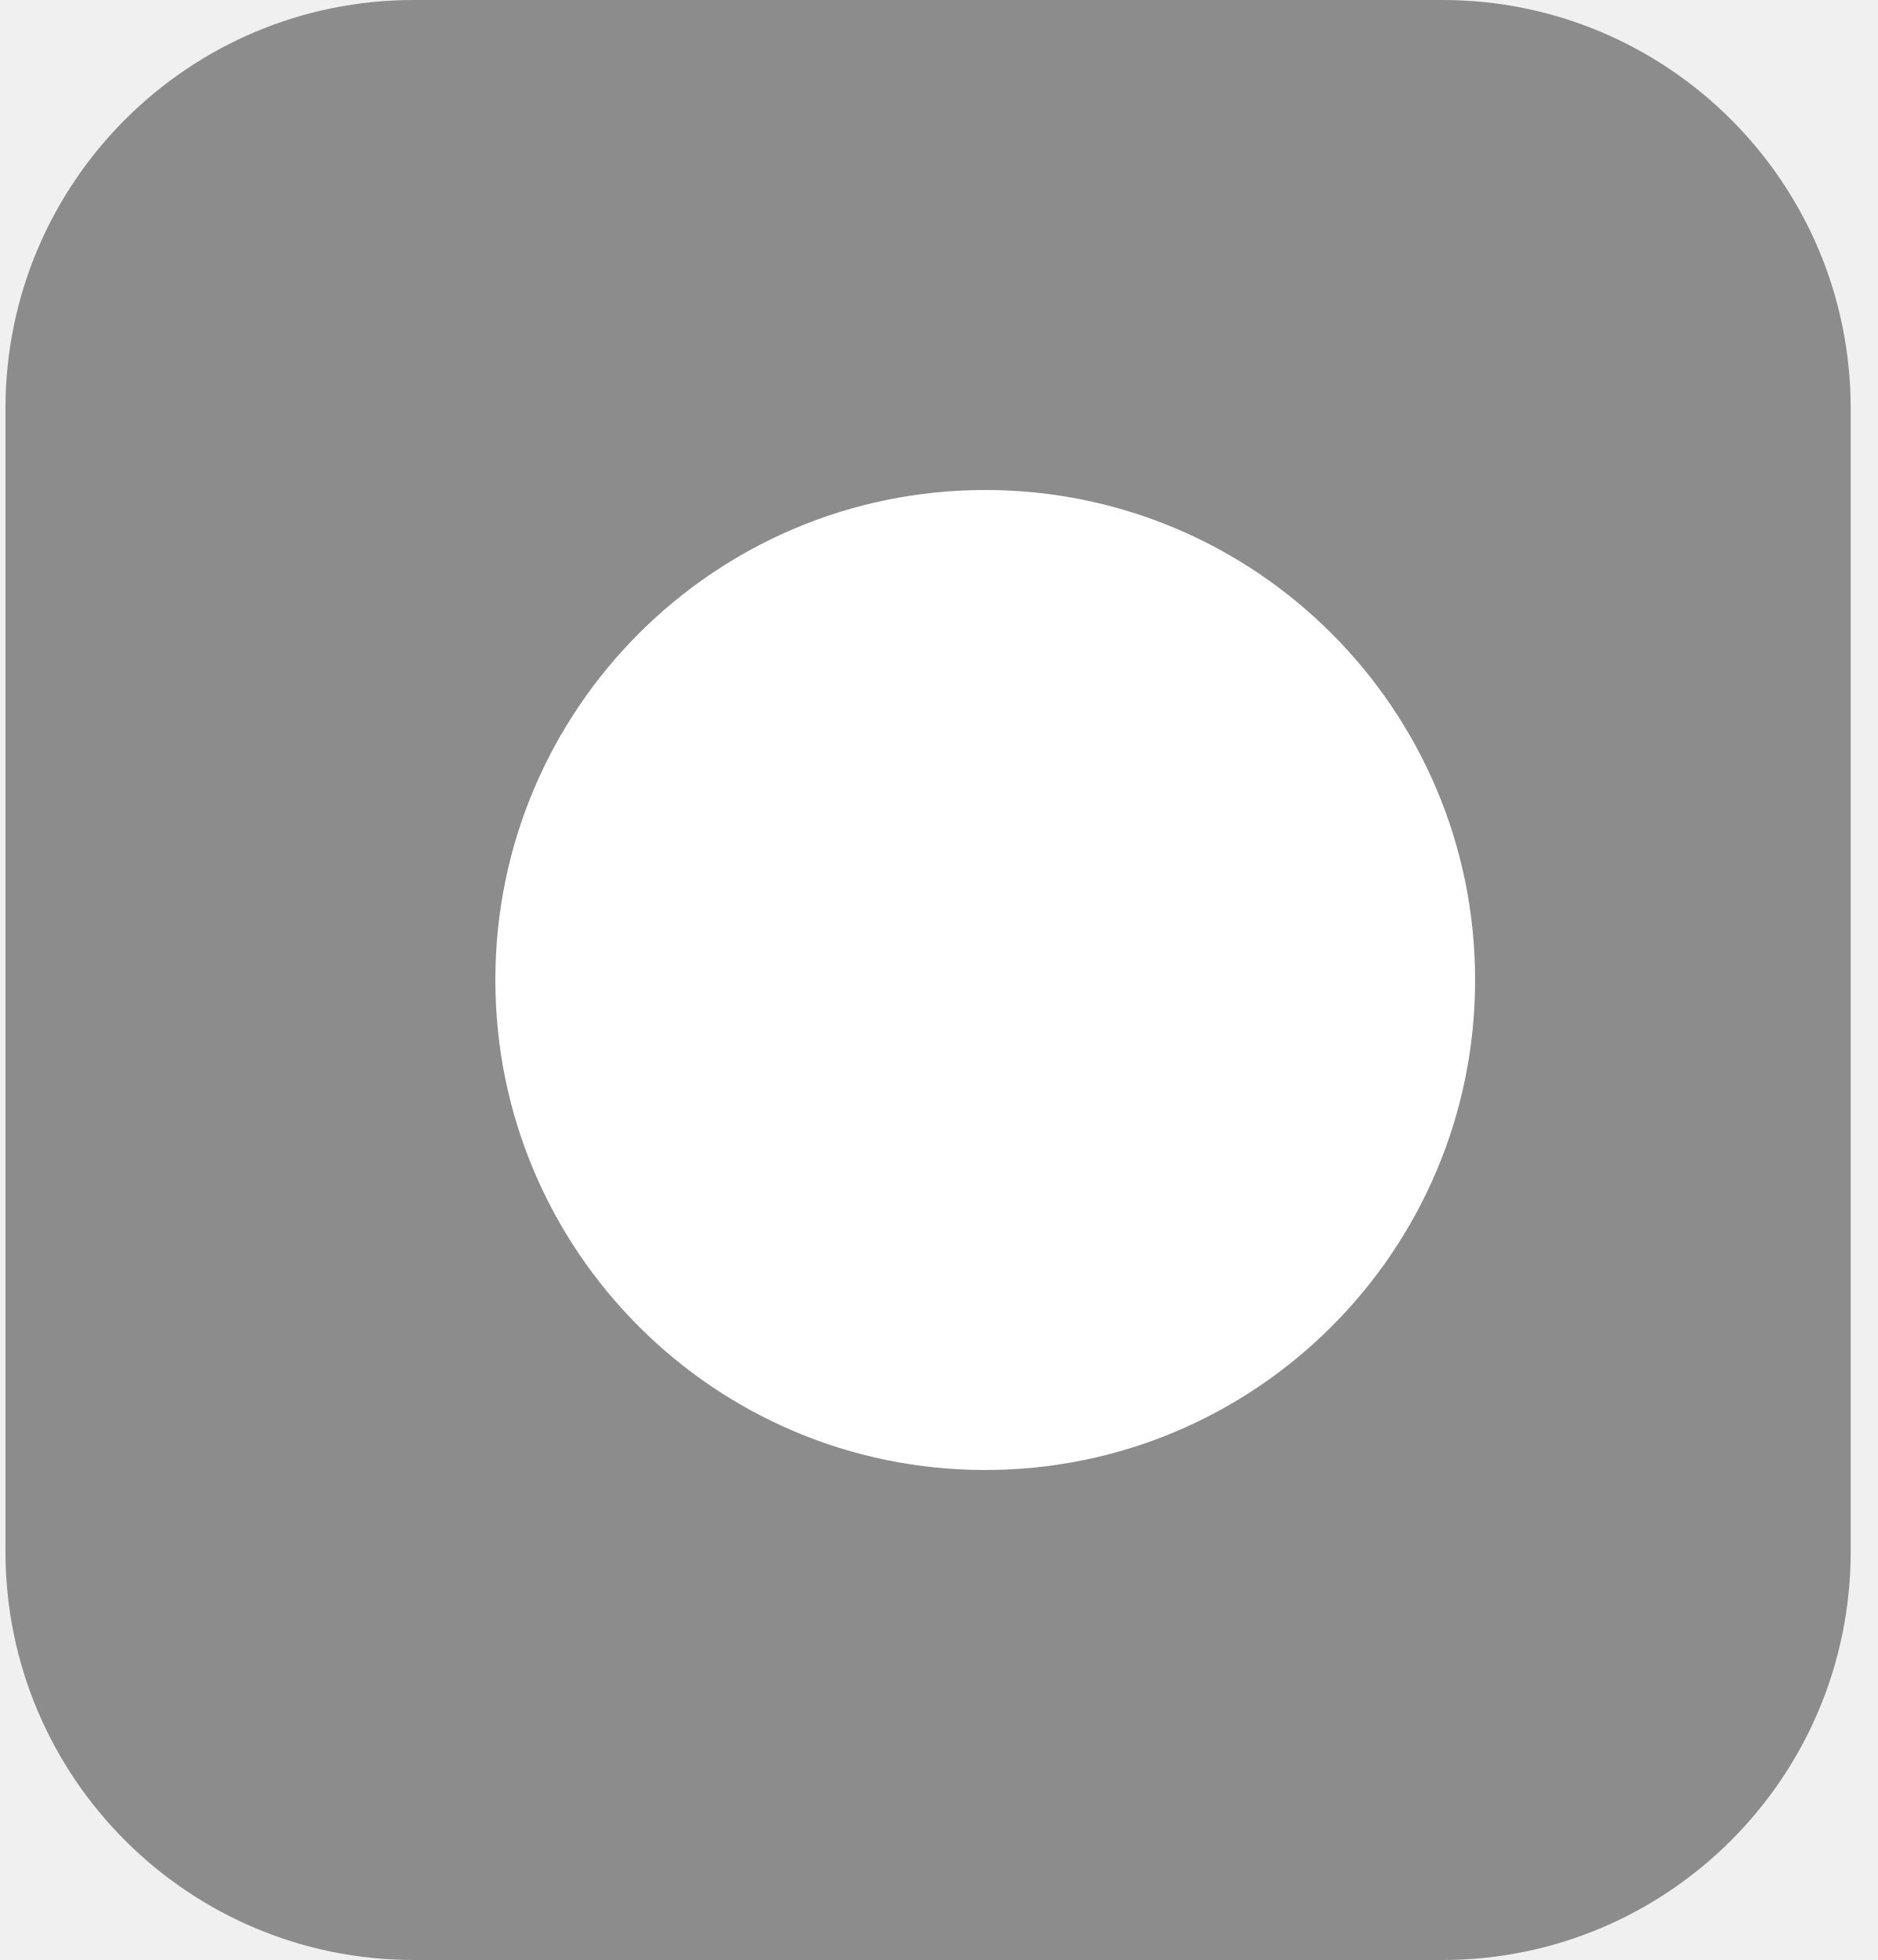
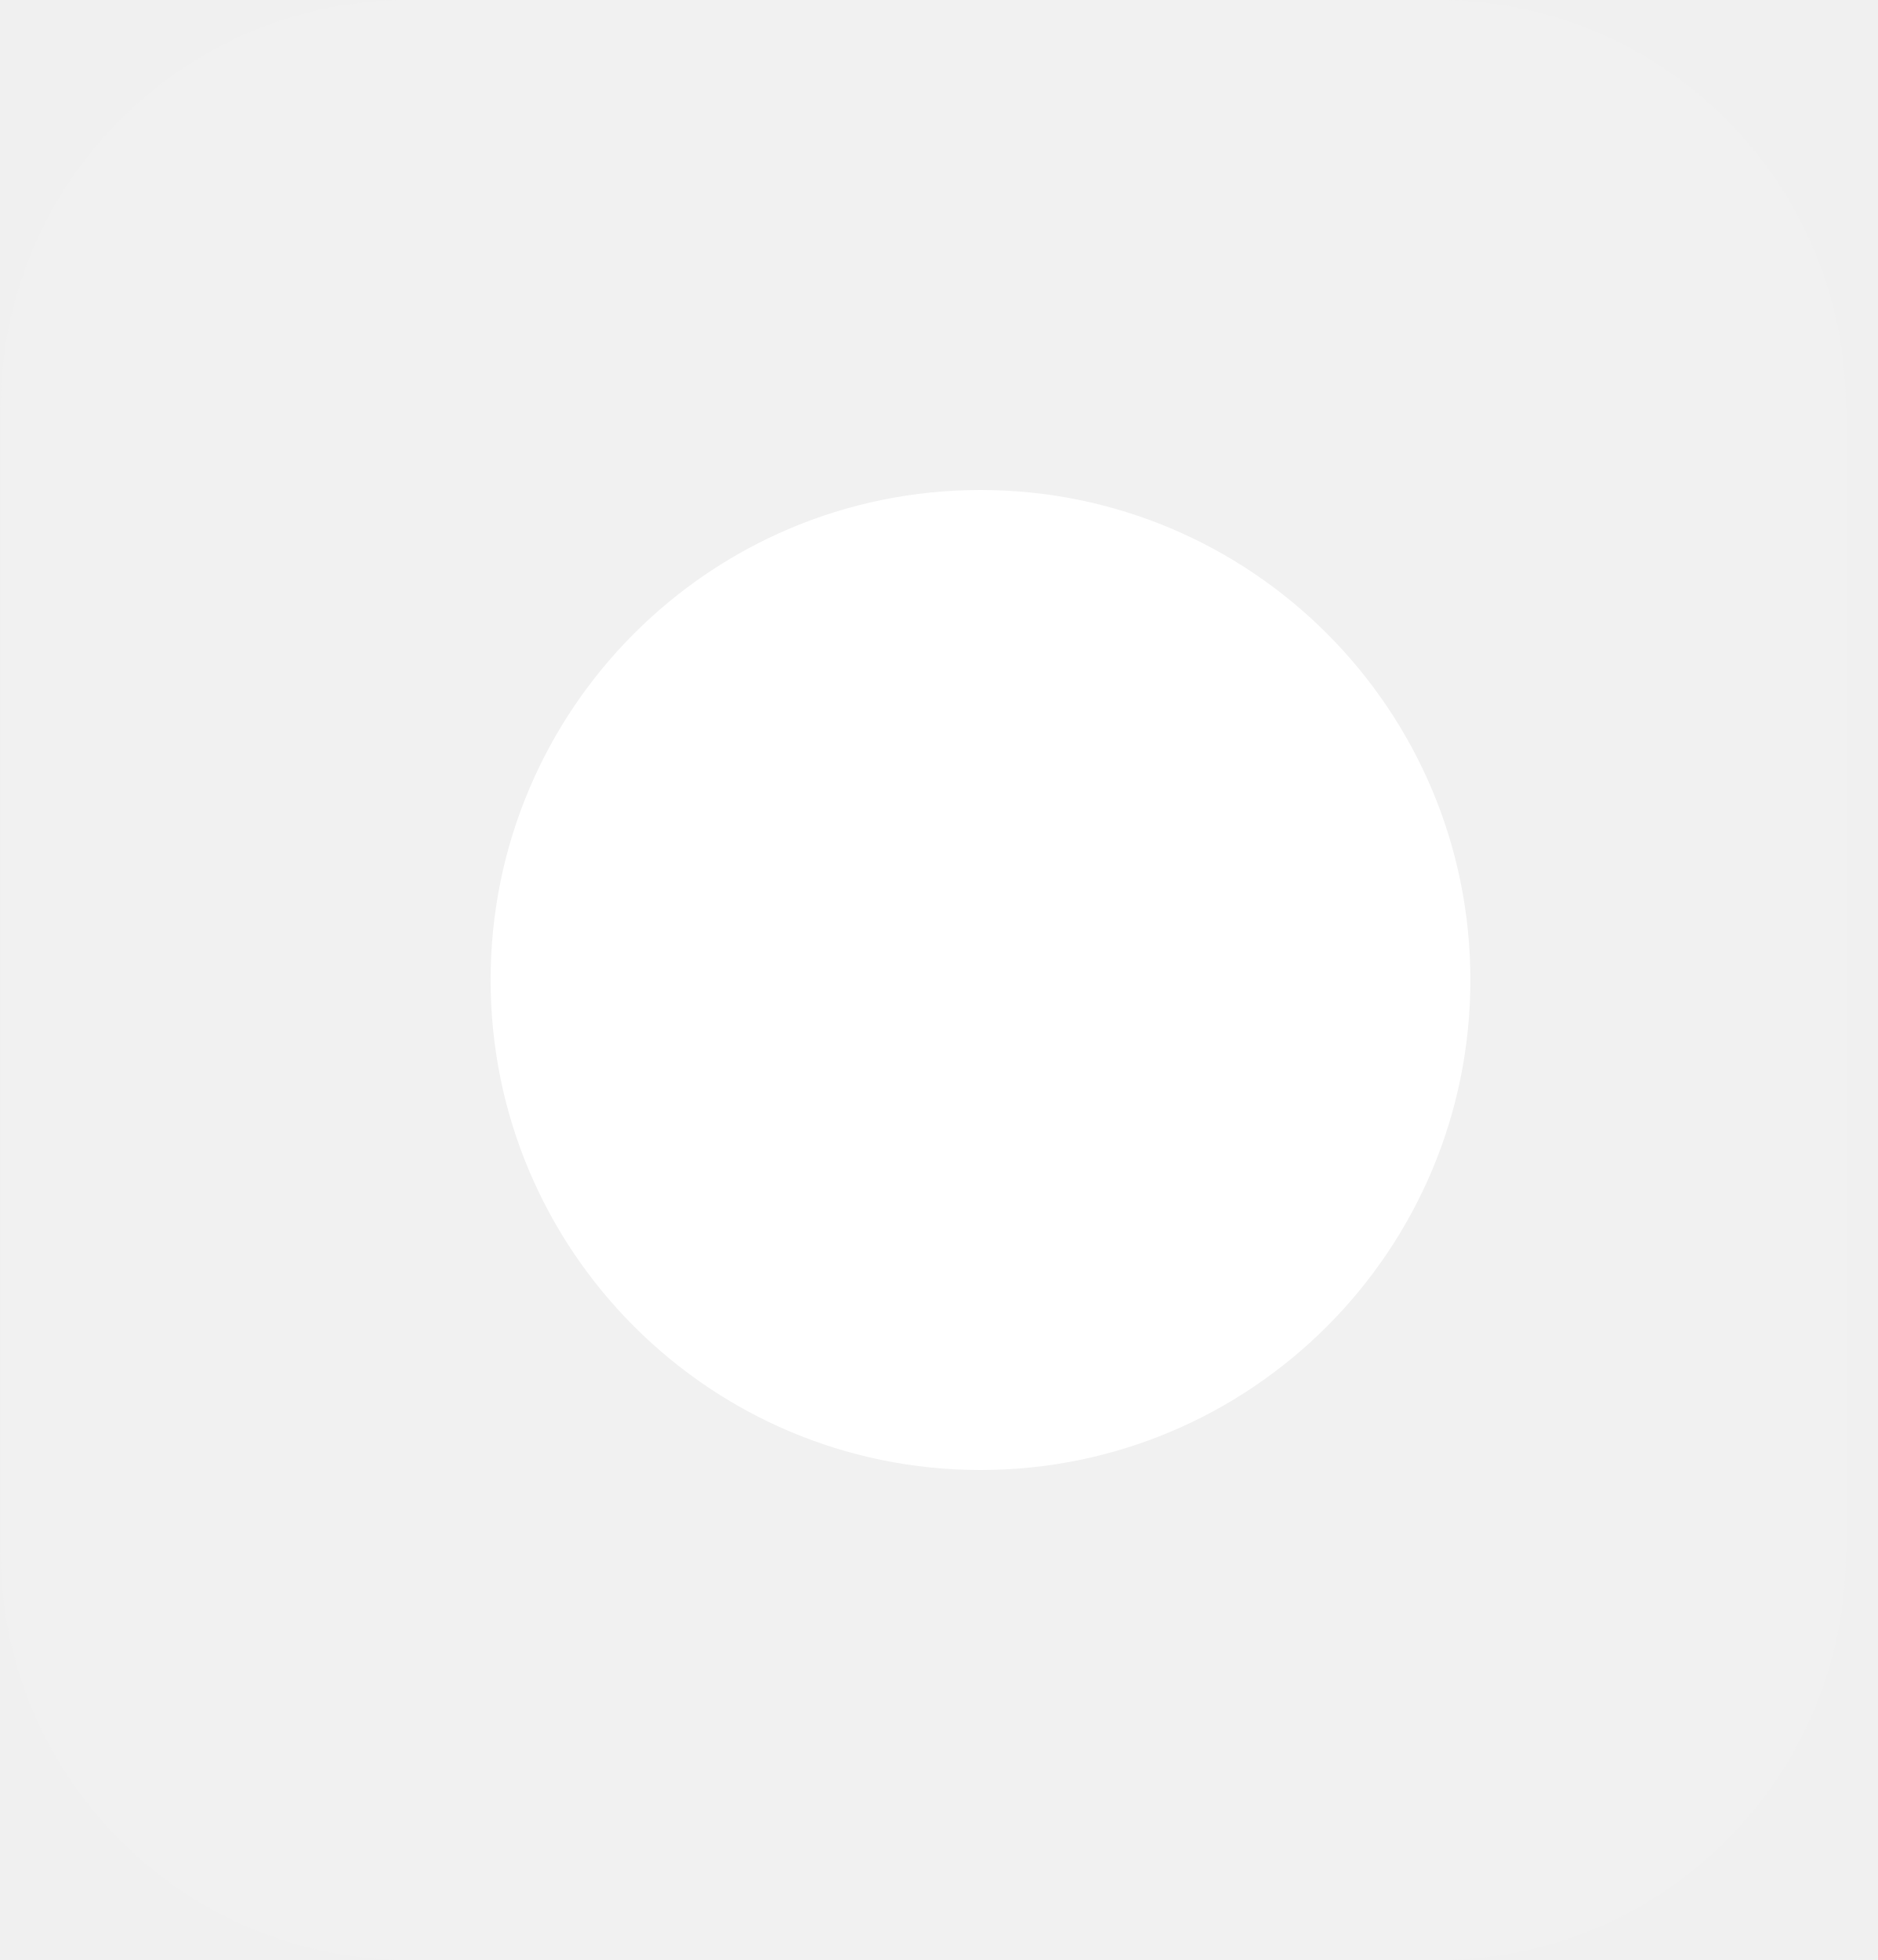
<svg xmlns="http://www.w3.org/2000/svg" width="23" height="24" viewBox="0 0 23 24" fill="none">
-   <rect x="0.067" width="22.6" height="24" rx="5" fill="#8C8C8C" />
-   <rect x="6.067" y="6" width="12" height="12" rx="6" fill="white" />
+   <rect x="0.009" width="22.6" height="24" rx="5" fill="#F1F1F1" />
+   <rect x="6.009" y="6" width="12" height="12" rx="6" fill="white" />
</svg>
